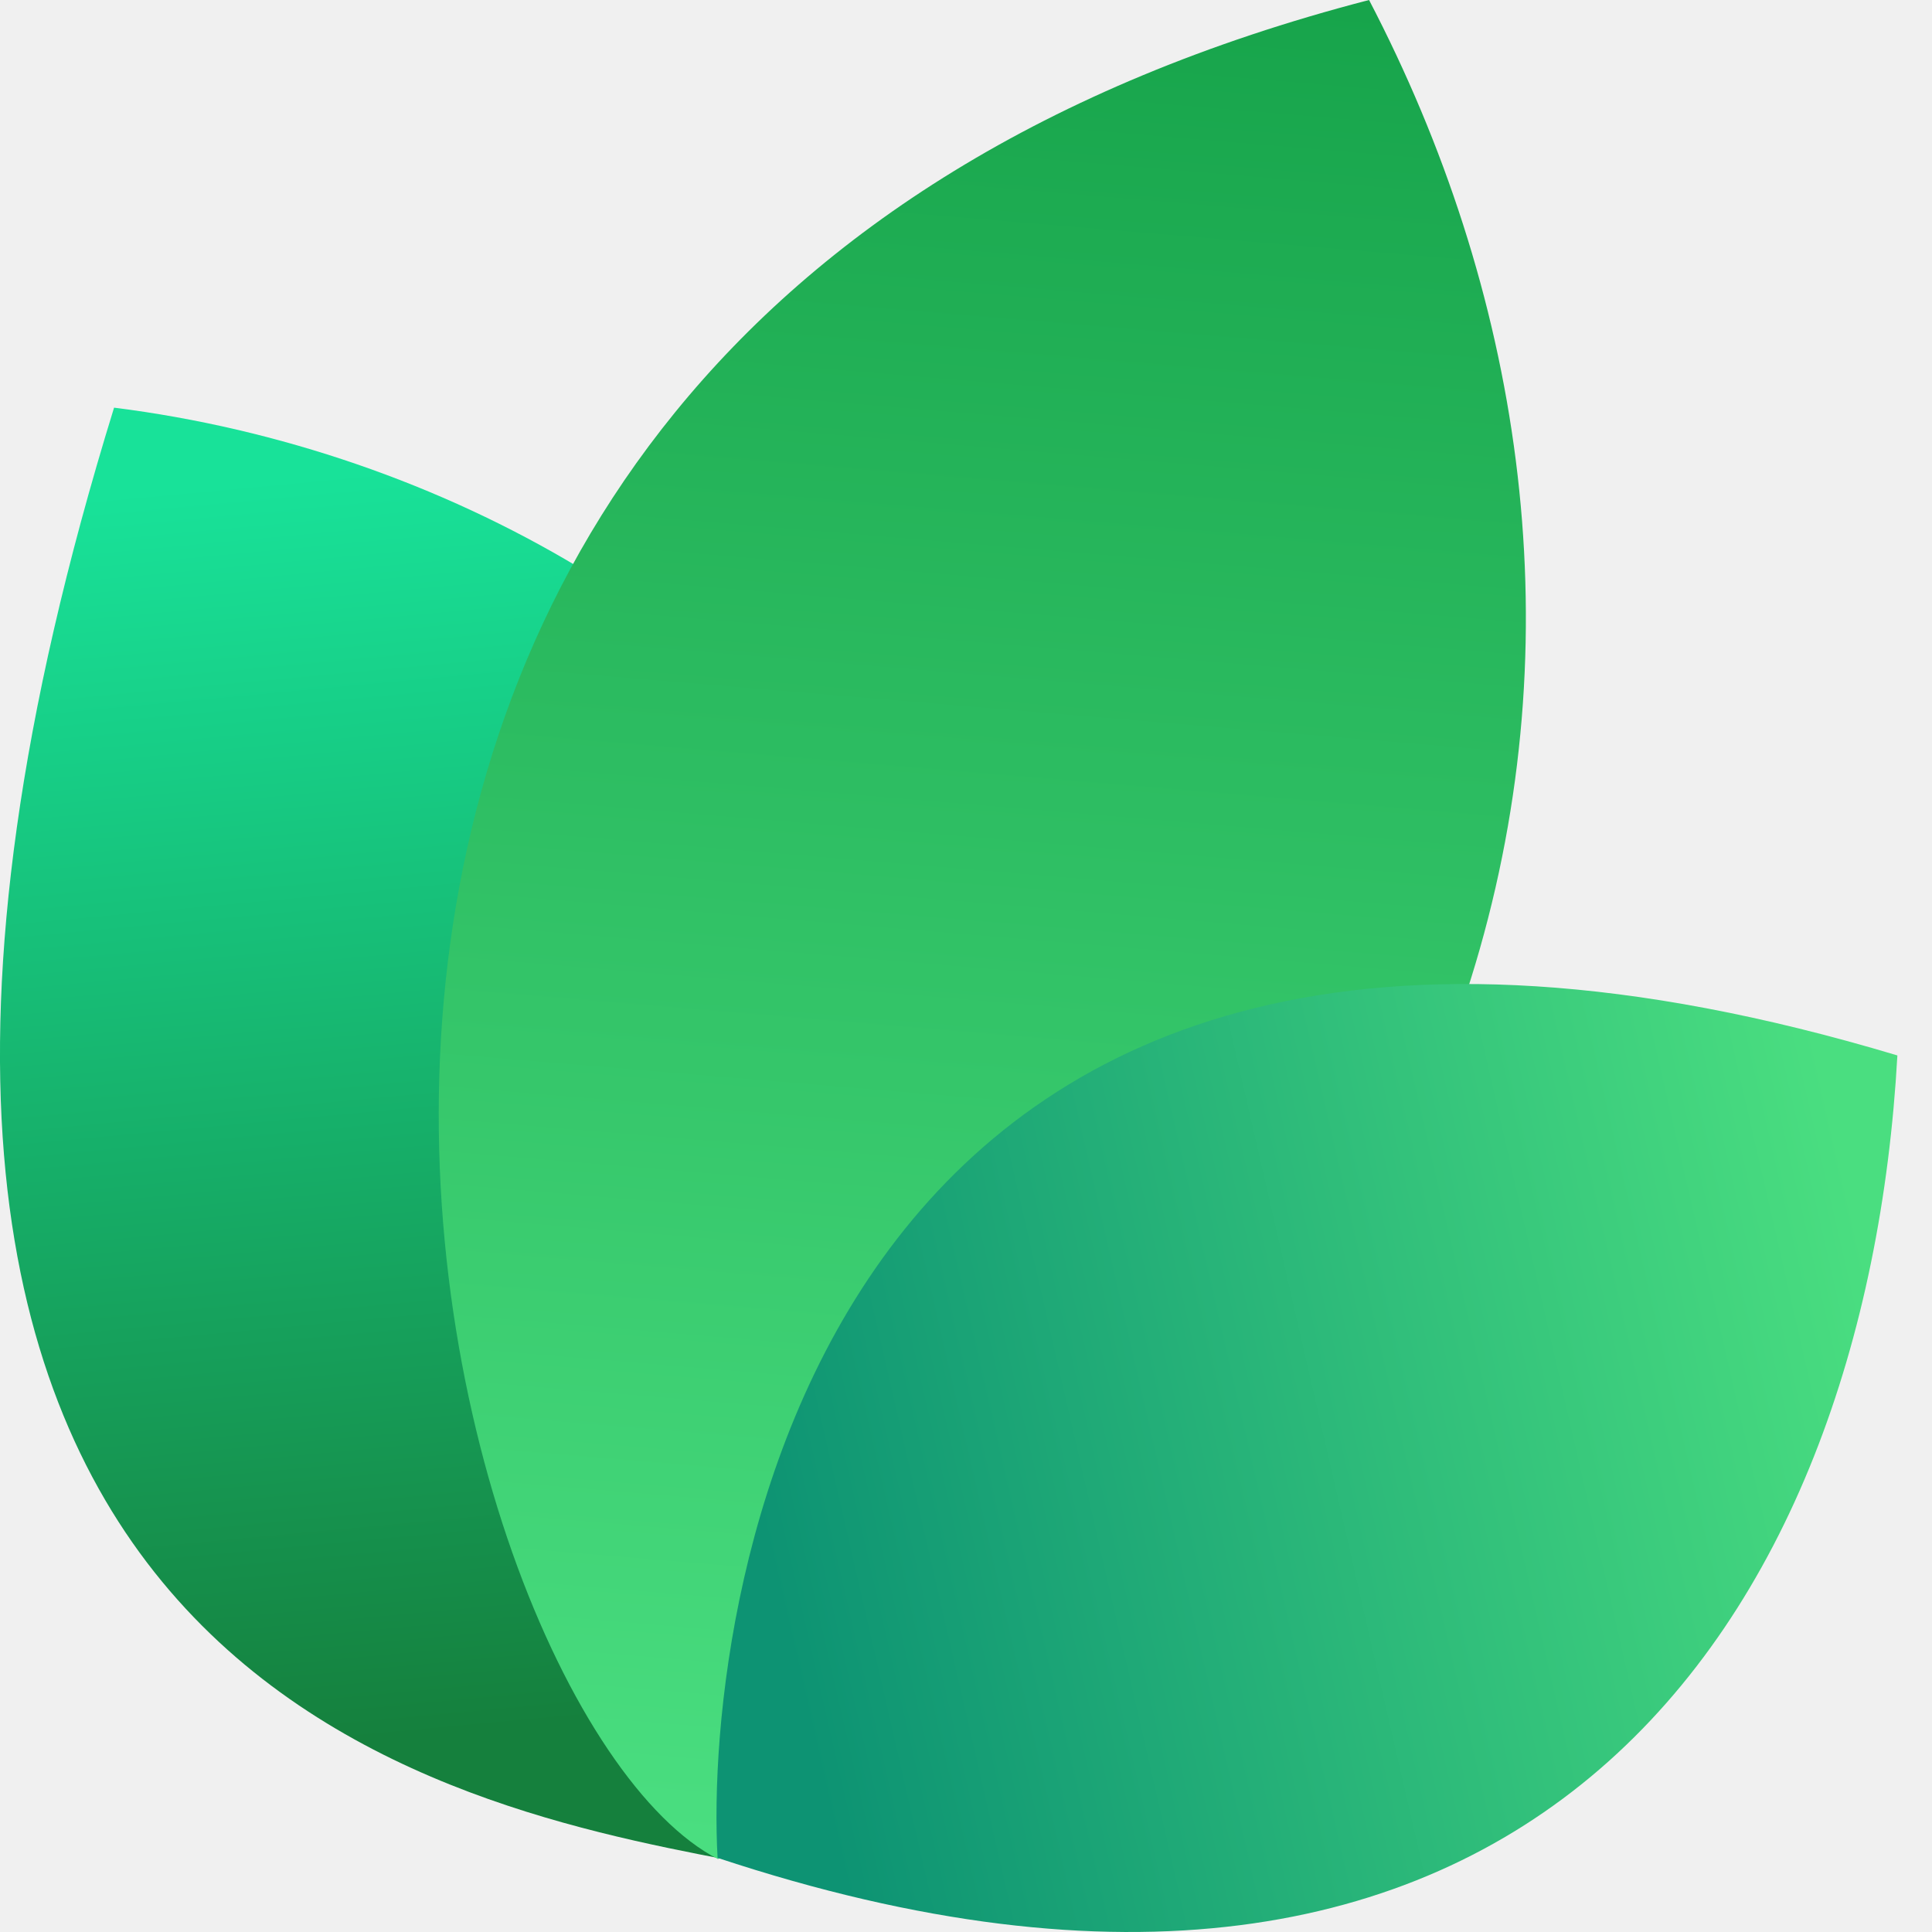
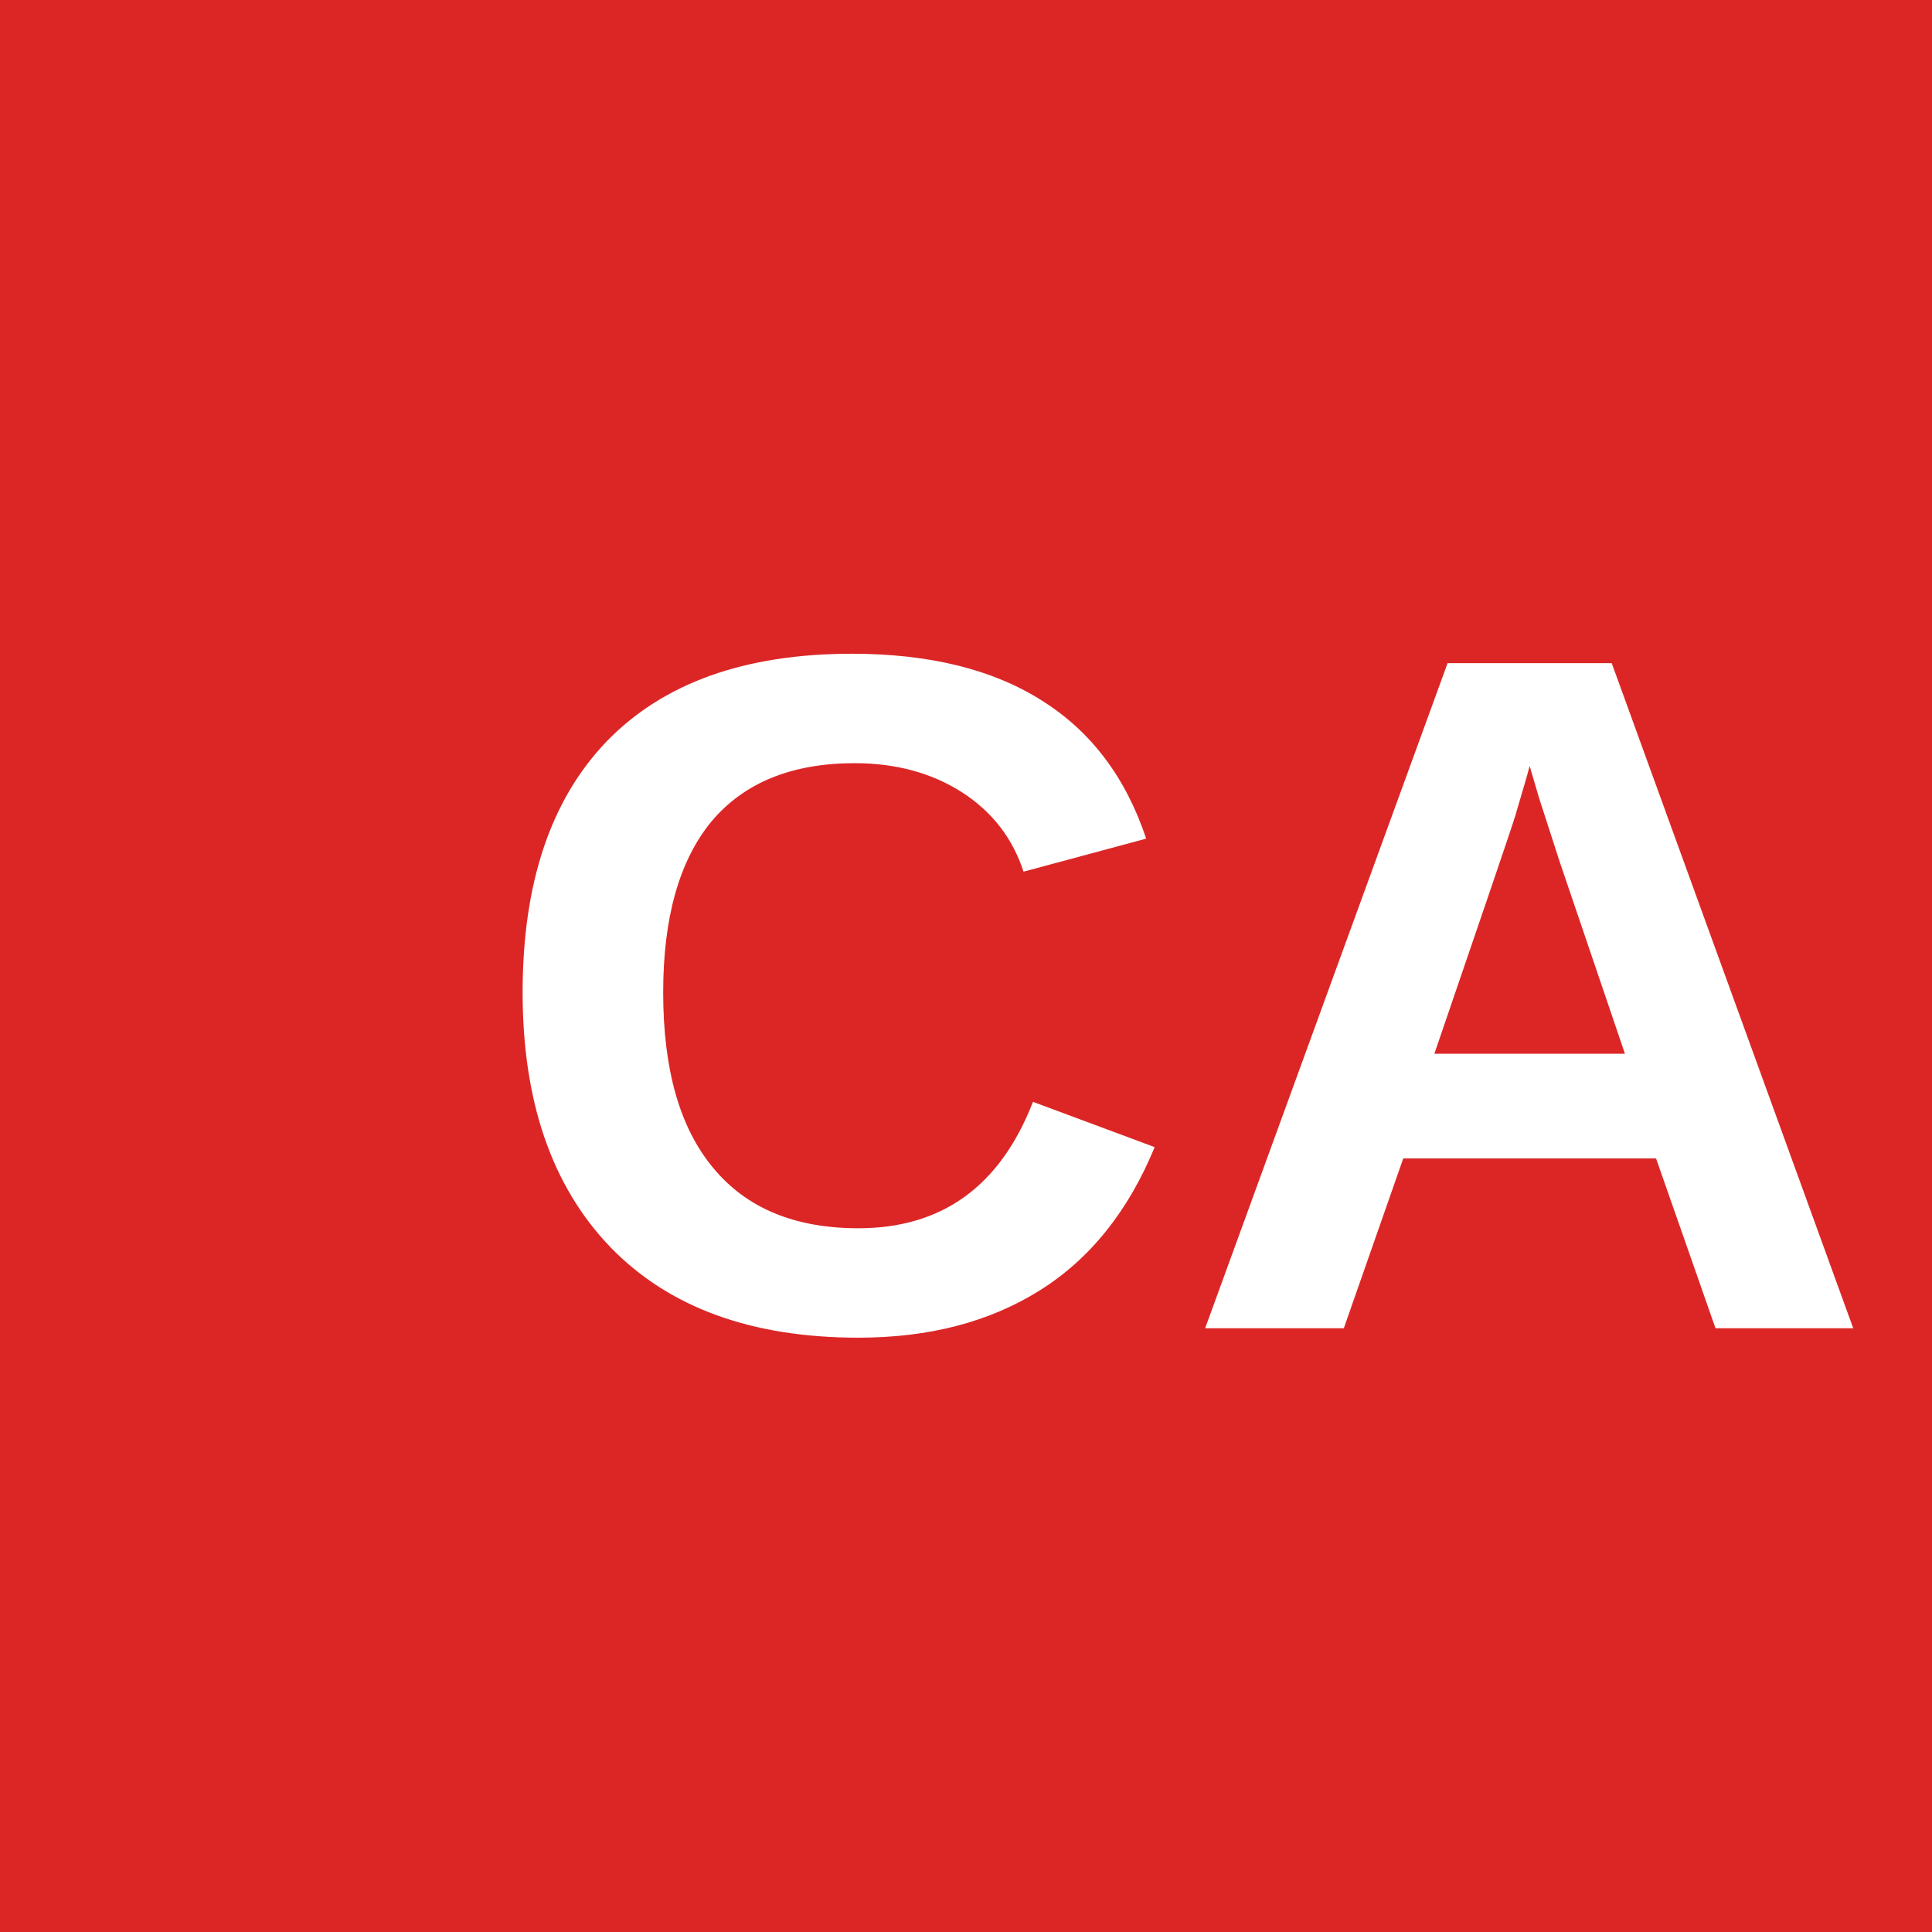
- <svg xmlns="http://www.w3.org/2000/svg" width="24" height="24" viewBox="0 0 24 24" fill="none">
-   <path d="M9.061 23.108C5.268 22.377 -3.391 20.627 1.417 5.064C9.634 6.099 16.973 14.064 9.061 23.108Z" fill="url(#paint0_linear_17557_2021)" />
-   <path d="M8.919 23.094C5.276 21.222 0.784 4.209 17.007 0C20.757 7.193 19.621 16.545 8.919 23.094Z" fill="url(#paint1_linear_17557_2021)" />
-   <path d="M8.914 23.079C8.735 19.882 10.159 9.085 23.57 13.111C23.181 20.123 18.984 26.418 8.914 23.079Z" fill="url(#paint2_linear_17557_2021)" />
-   <defs>
-     <linearGradient id="paint0_linear_17557_2021" x1="3.776" y1="5.916" x2="5.232" y2="21.559" gradientUnits="userSpaceOnUse">
-       <stop stop-color="#18E299" />
-       <stop offset="1" stop-color="#15803D" />
-     </linearGradient>
-     <linearGradient id="paint1_linear_17557_2021" x1="12.171" y1="-0.718" x2="10.19" y2="22.983" gradientUnits="userSpaceOnUse">
-       <stop stop-color="#16A34A" />
-       <stop offset="1" stop-color="#4ADE80" />
-     </linearGradient>
-     <linearGradient id="paint2_linear_17557_2021" x1="23.133" y1="15.353" x2="9.338" y2="18.52" gradientUnits="userSpaceOnUse">
-       <stop stop-color="#4ADE80" />
-       <stop offset="1" stop-color="#0D9373" />
-     </linearGradient>
-   </defs>
+ <svg xmlns="http://www.w3.org/2000/svg" width="32" height="32">
+   <rect width="32" height="32" fill="#dc2626" />
+   <text x="8" y="22" fill="white" font-family="Arial" font-size="16" font-weight="bold">CA</text>
</svg>
